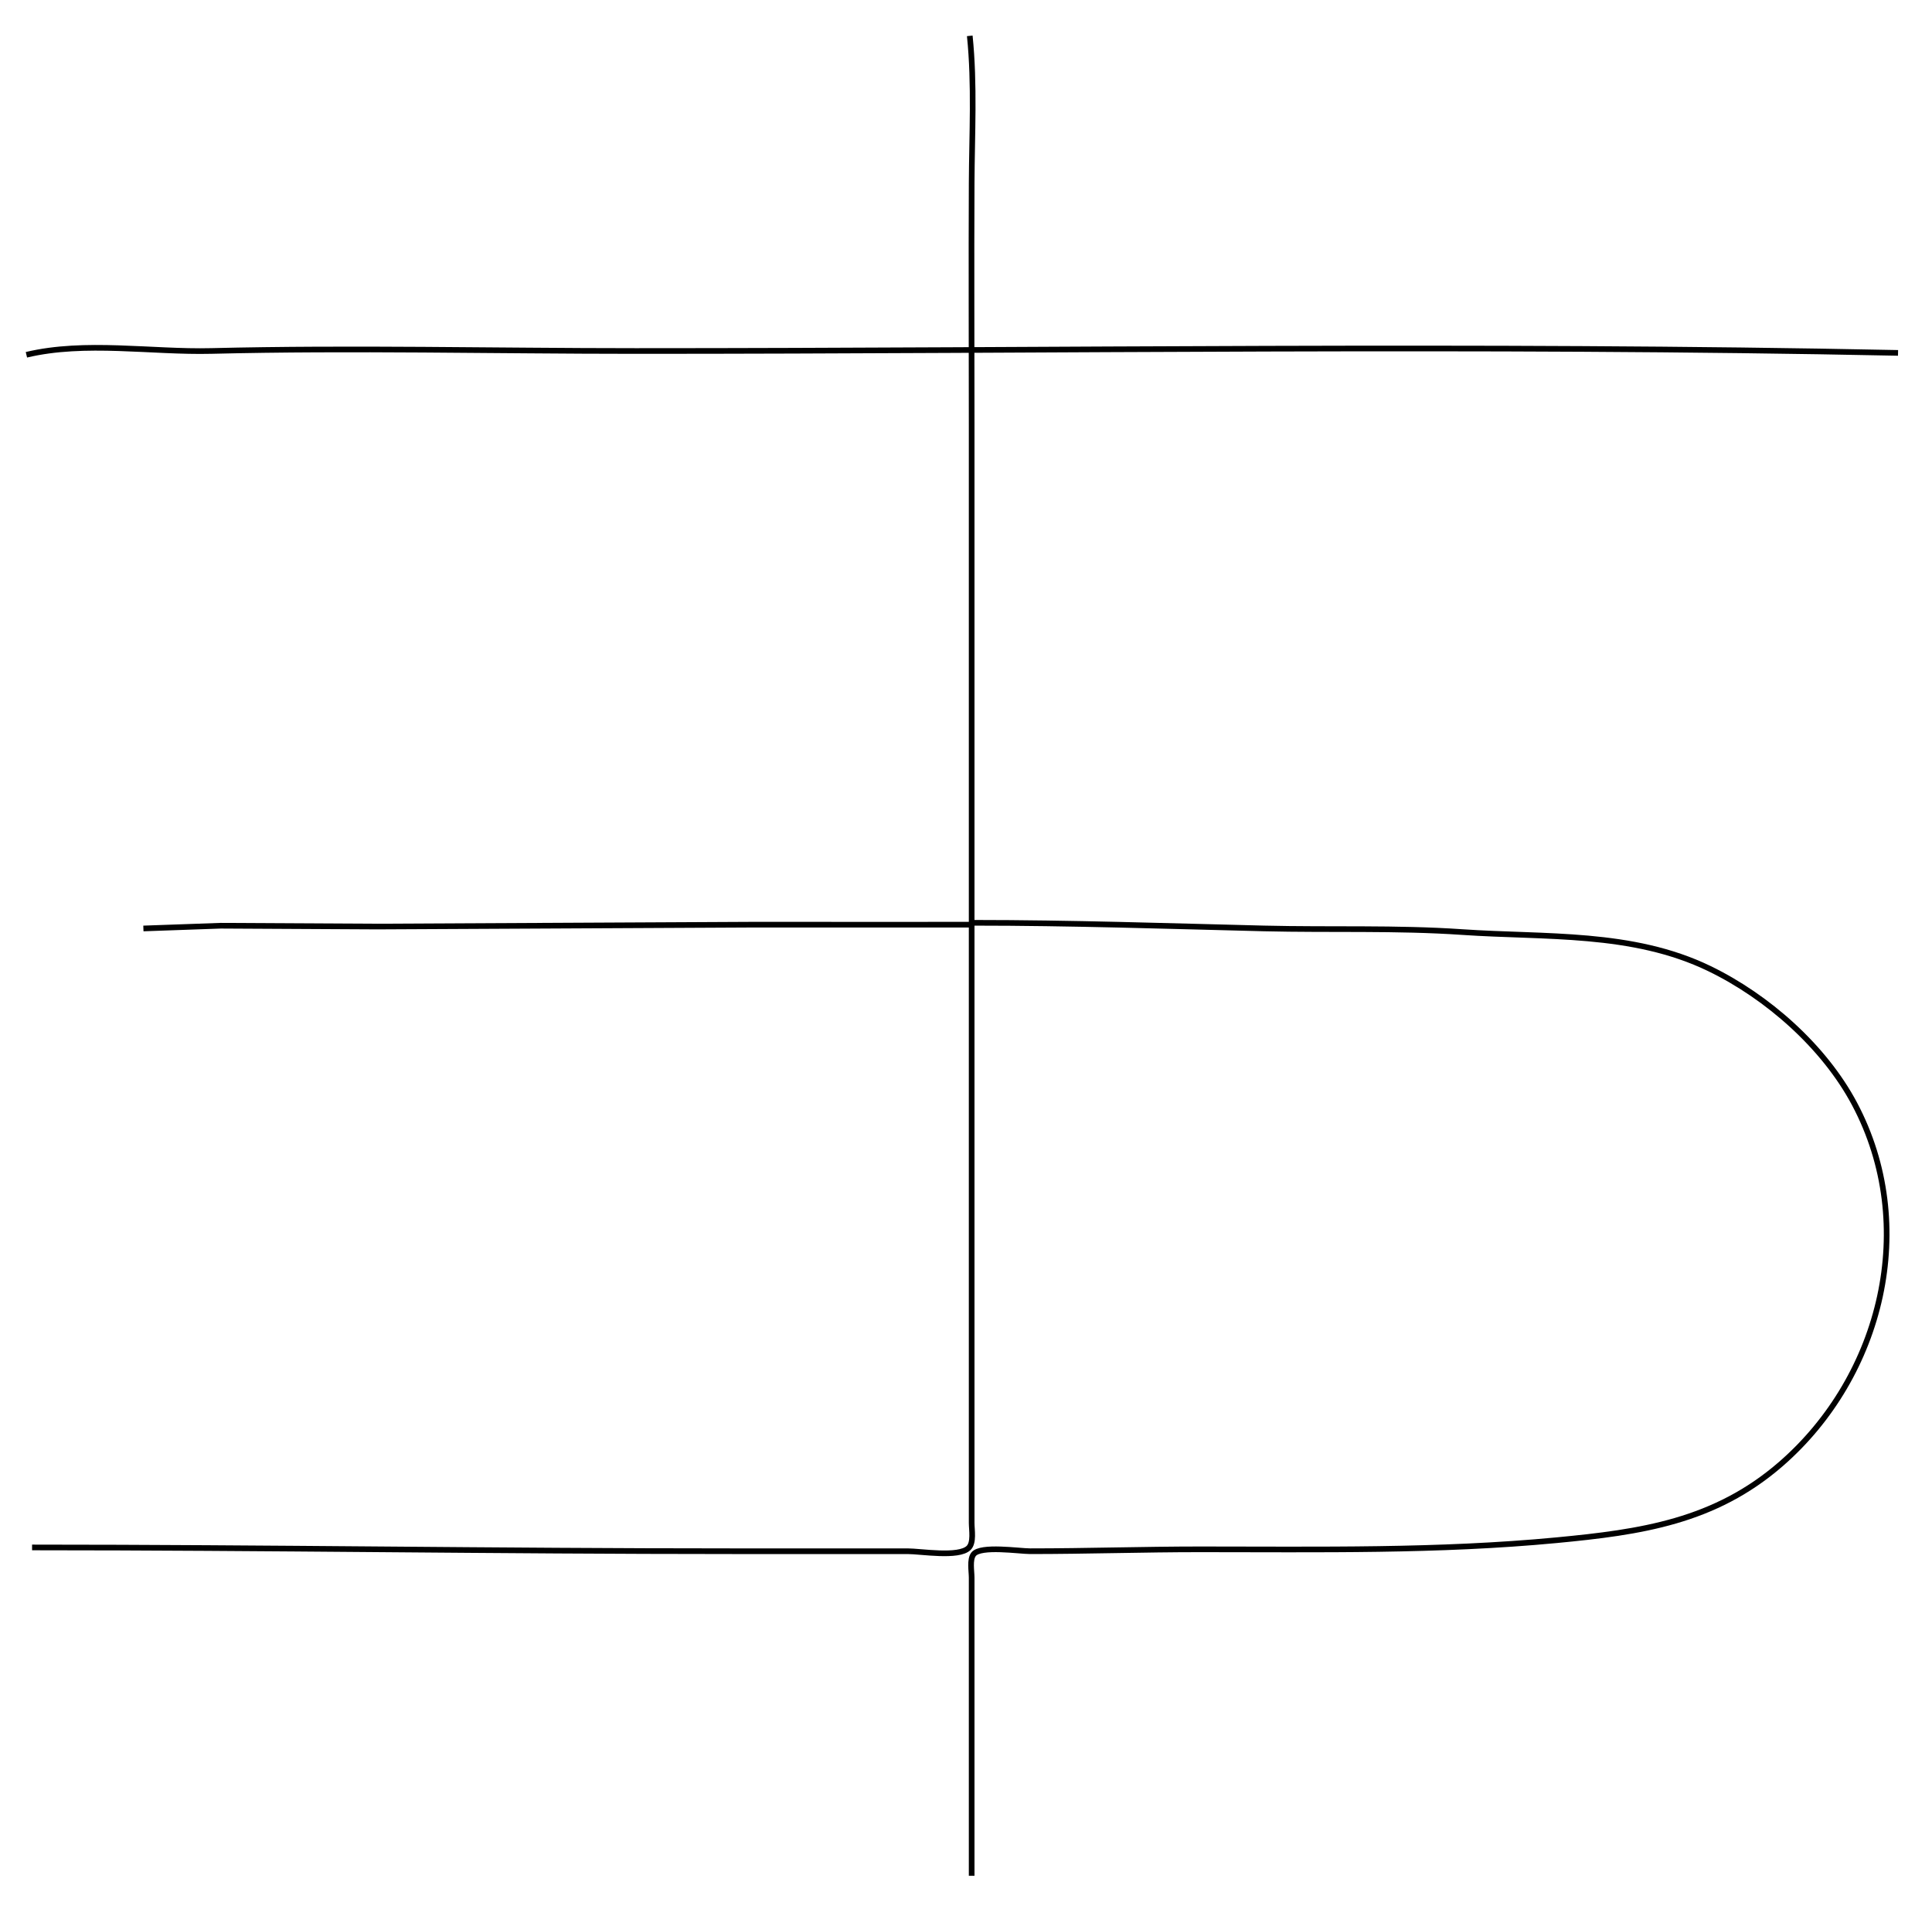
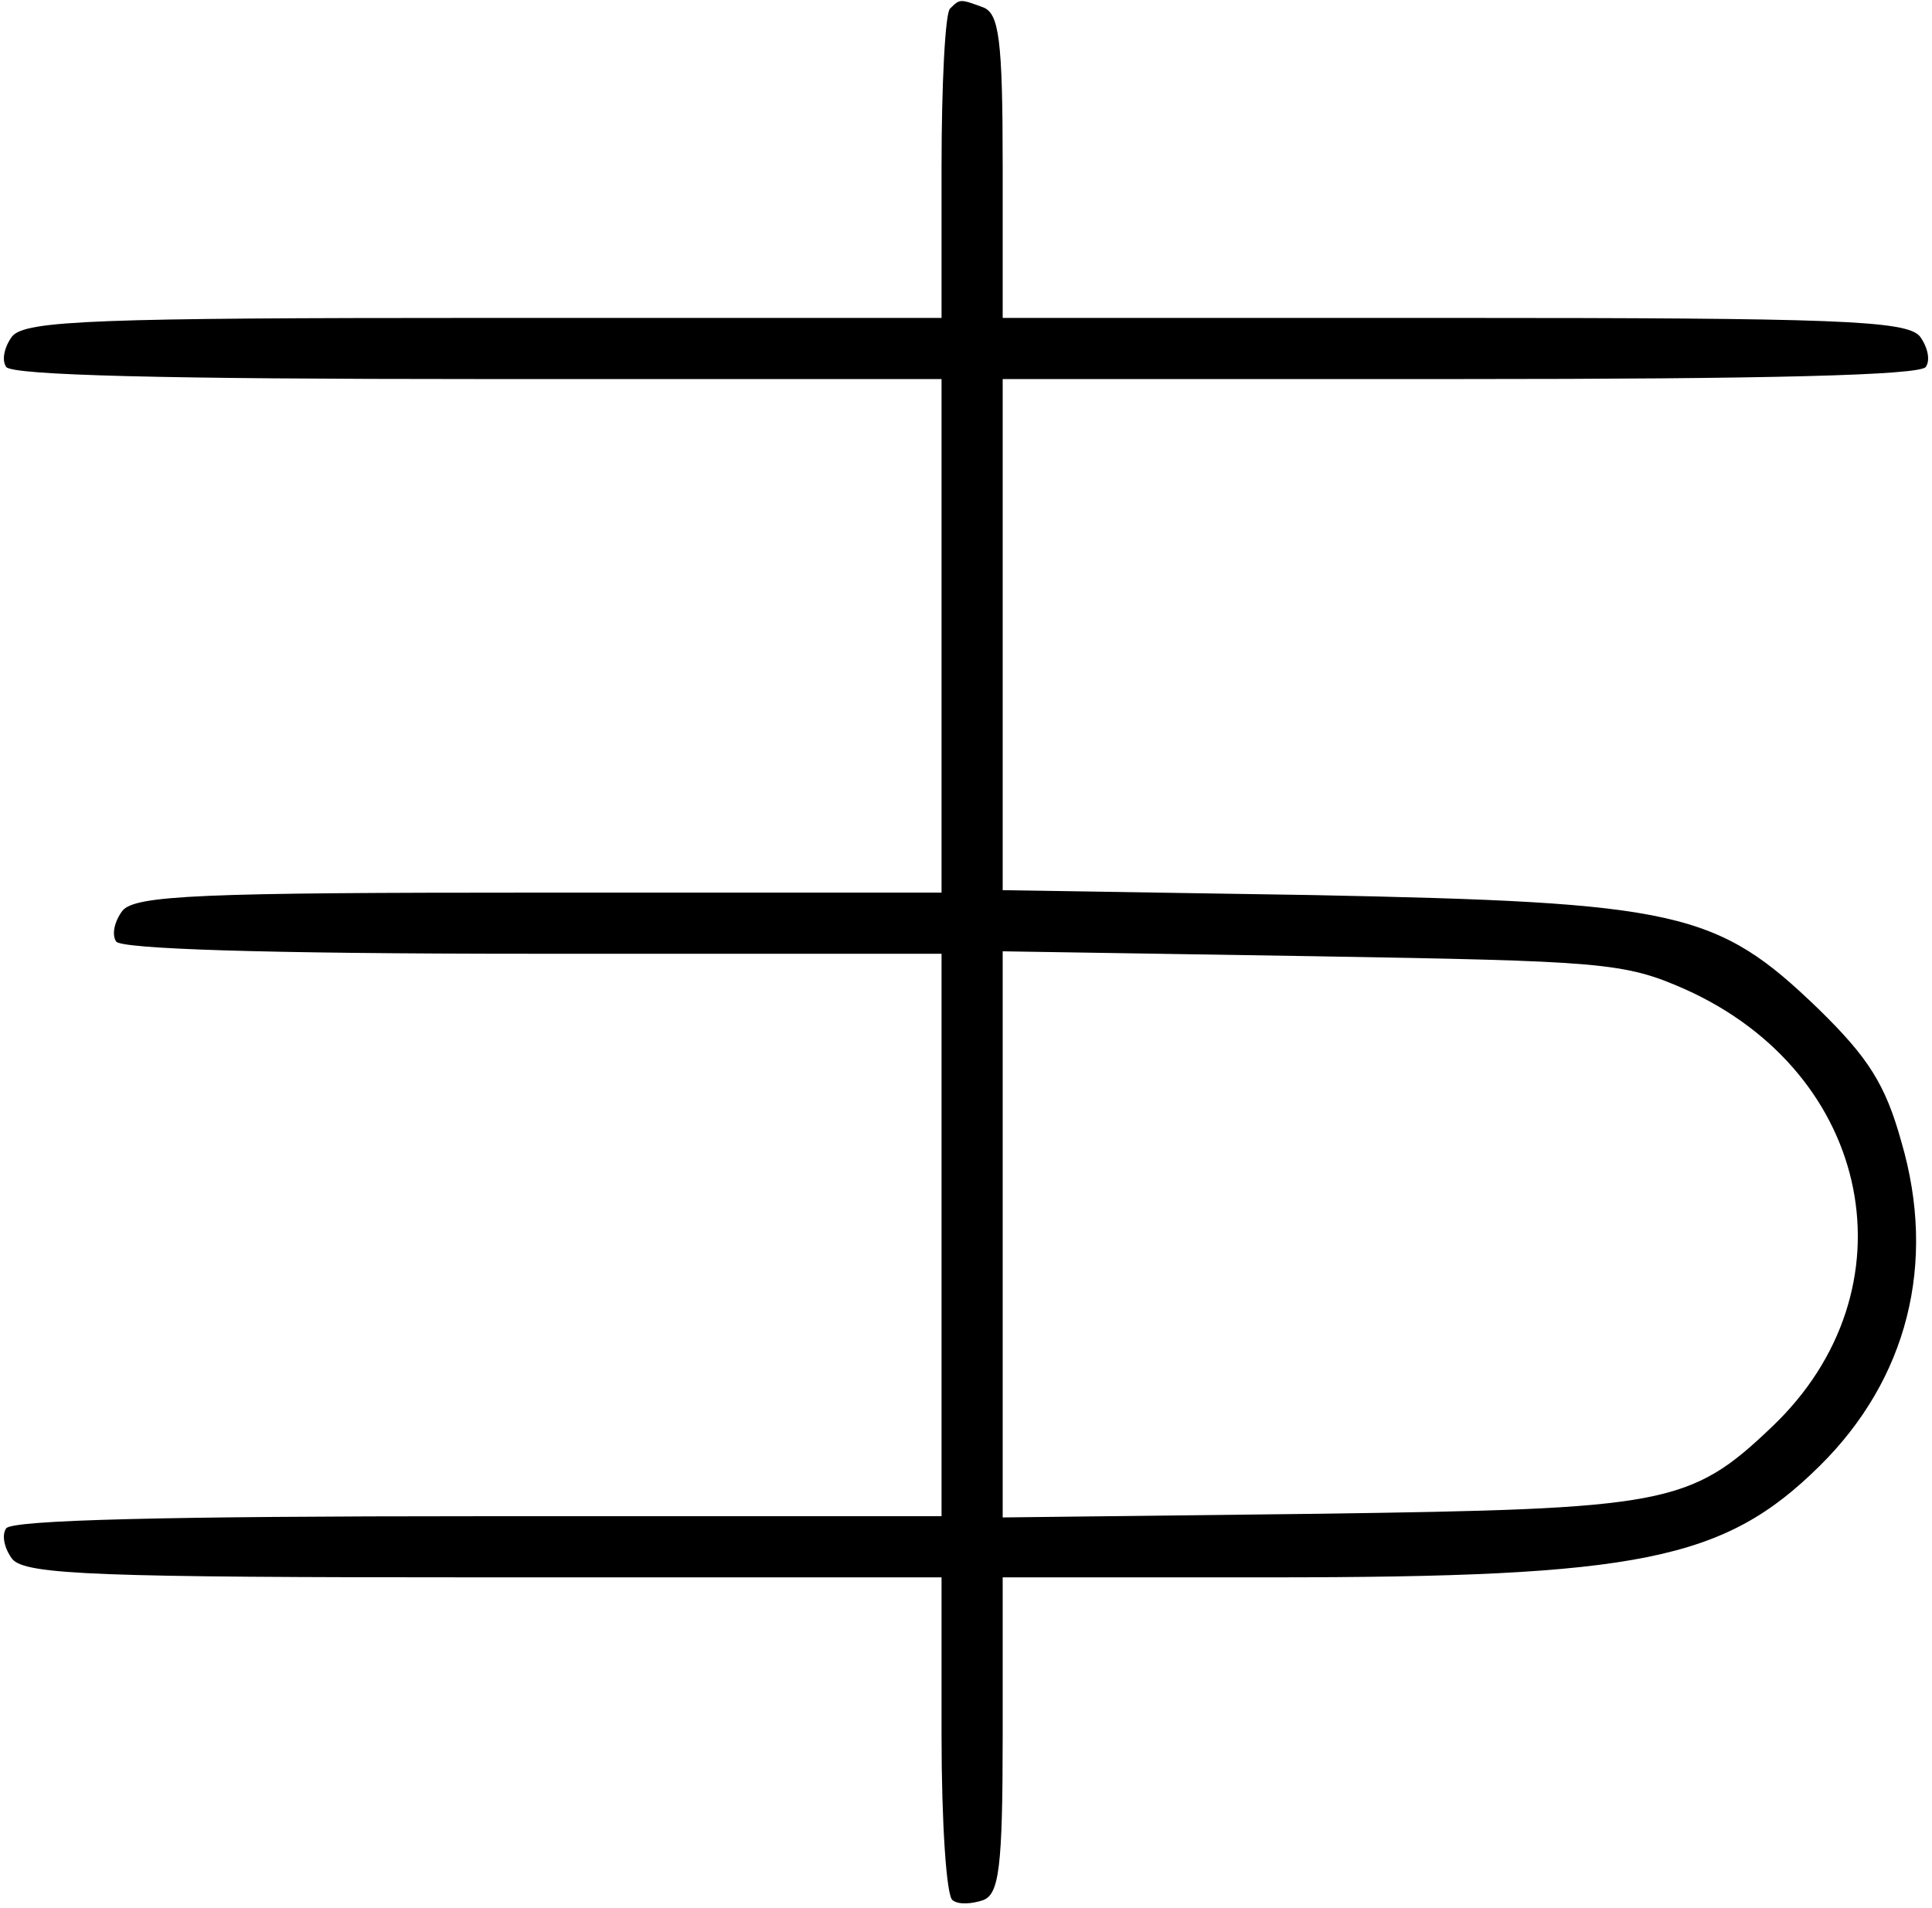
- <svg xmlns="http://www.w3.org/2000/svg" width="1024" height="1012">
-   <path style="stroke:#000000; stroke-width:3.0; fill:none;" d="M514 19C516.644 44.867 515.126 71.125 515.001 97C514.795 139.664 515 182.335 515 225L515 622L515 770L515 807C515 810.651 516.276 817.439 513.397 820.258C508.103 825.44 488.119 822 481 822L388 822C264.251 822 140.424 820.013 17 820M14 188C45.084 180.579 80.327 186.761 112 185.985C186.699 184.156 262.102 186 337 186C559.855 186 783.599 182.41 1006 187M516 489C567.272 489 618.756 490.73 670 491.985C704.975 492.842 740.118 491.522 775 493.911C819.04 496.926 865.073 493.456 906 513.258C936.706 528.116 966.821 554.593 982.961 585C1017.08 649.276 997.714 728.974 944 775.711C908.786 806.35 869.669 811.919 825 816.17C762.496 822.118 698.824 821 636 821C605.994 821 576.05 822 546 822C540.199 822 519.778 818.868 516.028 823.603C513.825 826.385 515 832.672 515 836L515 868L515 994M76 492L117 490.545L200 490.985L397 490L474 490.004L515 490" />
+ <svg xmlns="http://www.w3.org/2000/svg" version="1.0" width="158pt" height="156pt" viewBox="0 0 158 156" preserveAspectRatio="xMidYMid meet">
+   <g transform="translate(0,156) scale(0.1,-0.1)" fill="#000000" stroke="none">
+     <path d="M777 1553 c-4 -3 -7 -62 -7 -130 l0 -123 -374 0 c-315 0 -375 -2 -386 -15 -6 -8 -9 -19 -5 -25 4 -7 133 -10 386 -10 l379 0 0 -210 0 -210 -329 0 c-275 0 -331 -2 -341 -15 -6 -8 -9 -19 -5 -25 4 -6 119 -10 341 -10 l334 0 0 -230 0 -230 -379 0 c-253 0 -382 -3 -386 -10 -4 -6 -1 -17 5 -25 11 -13 71 -15 386 -15 l374 0 0 -129 c0 -72 4 -132 9 -135 5 -4 16 -3 25 0 13 5 16 26 16 135 l0 129 218 0 c303 0 372 14 450 91 72 71 96 166 67 265 -13 47 -27 69 -68 109 -83 80 -114 87 -414 93 l-253 4 0 209 0 209 374 0 c250 0 377 3 381 10 4 6 1 17 -5 25 -11 13 -71 15 -381 15 l-369 0 0 124 c0 104 -3 125 -16 130 -19 7 -19 7 -27 -1z m601 -802 c154 -69 189 -246 71 -358 -67 -64 -87 -67 -371 -71 l-258 -3 0 231 0 232 253 -4 c238 -4 255 -5 305 -27z" />
+   </g>
</svg>
